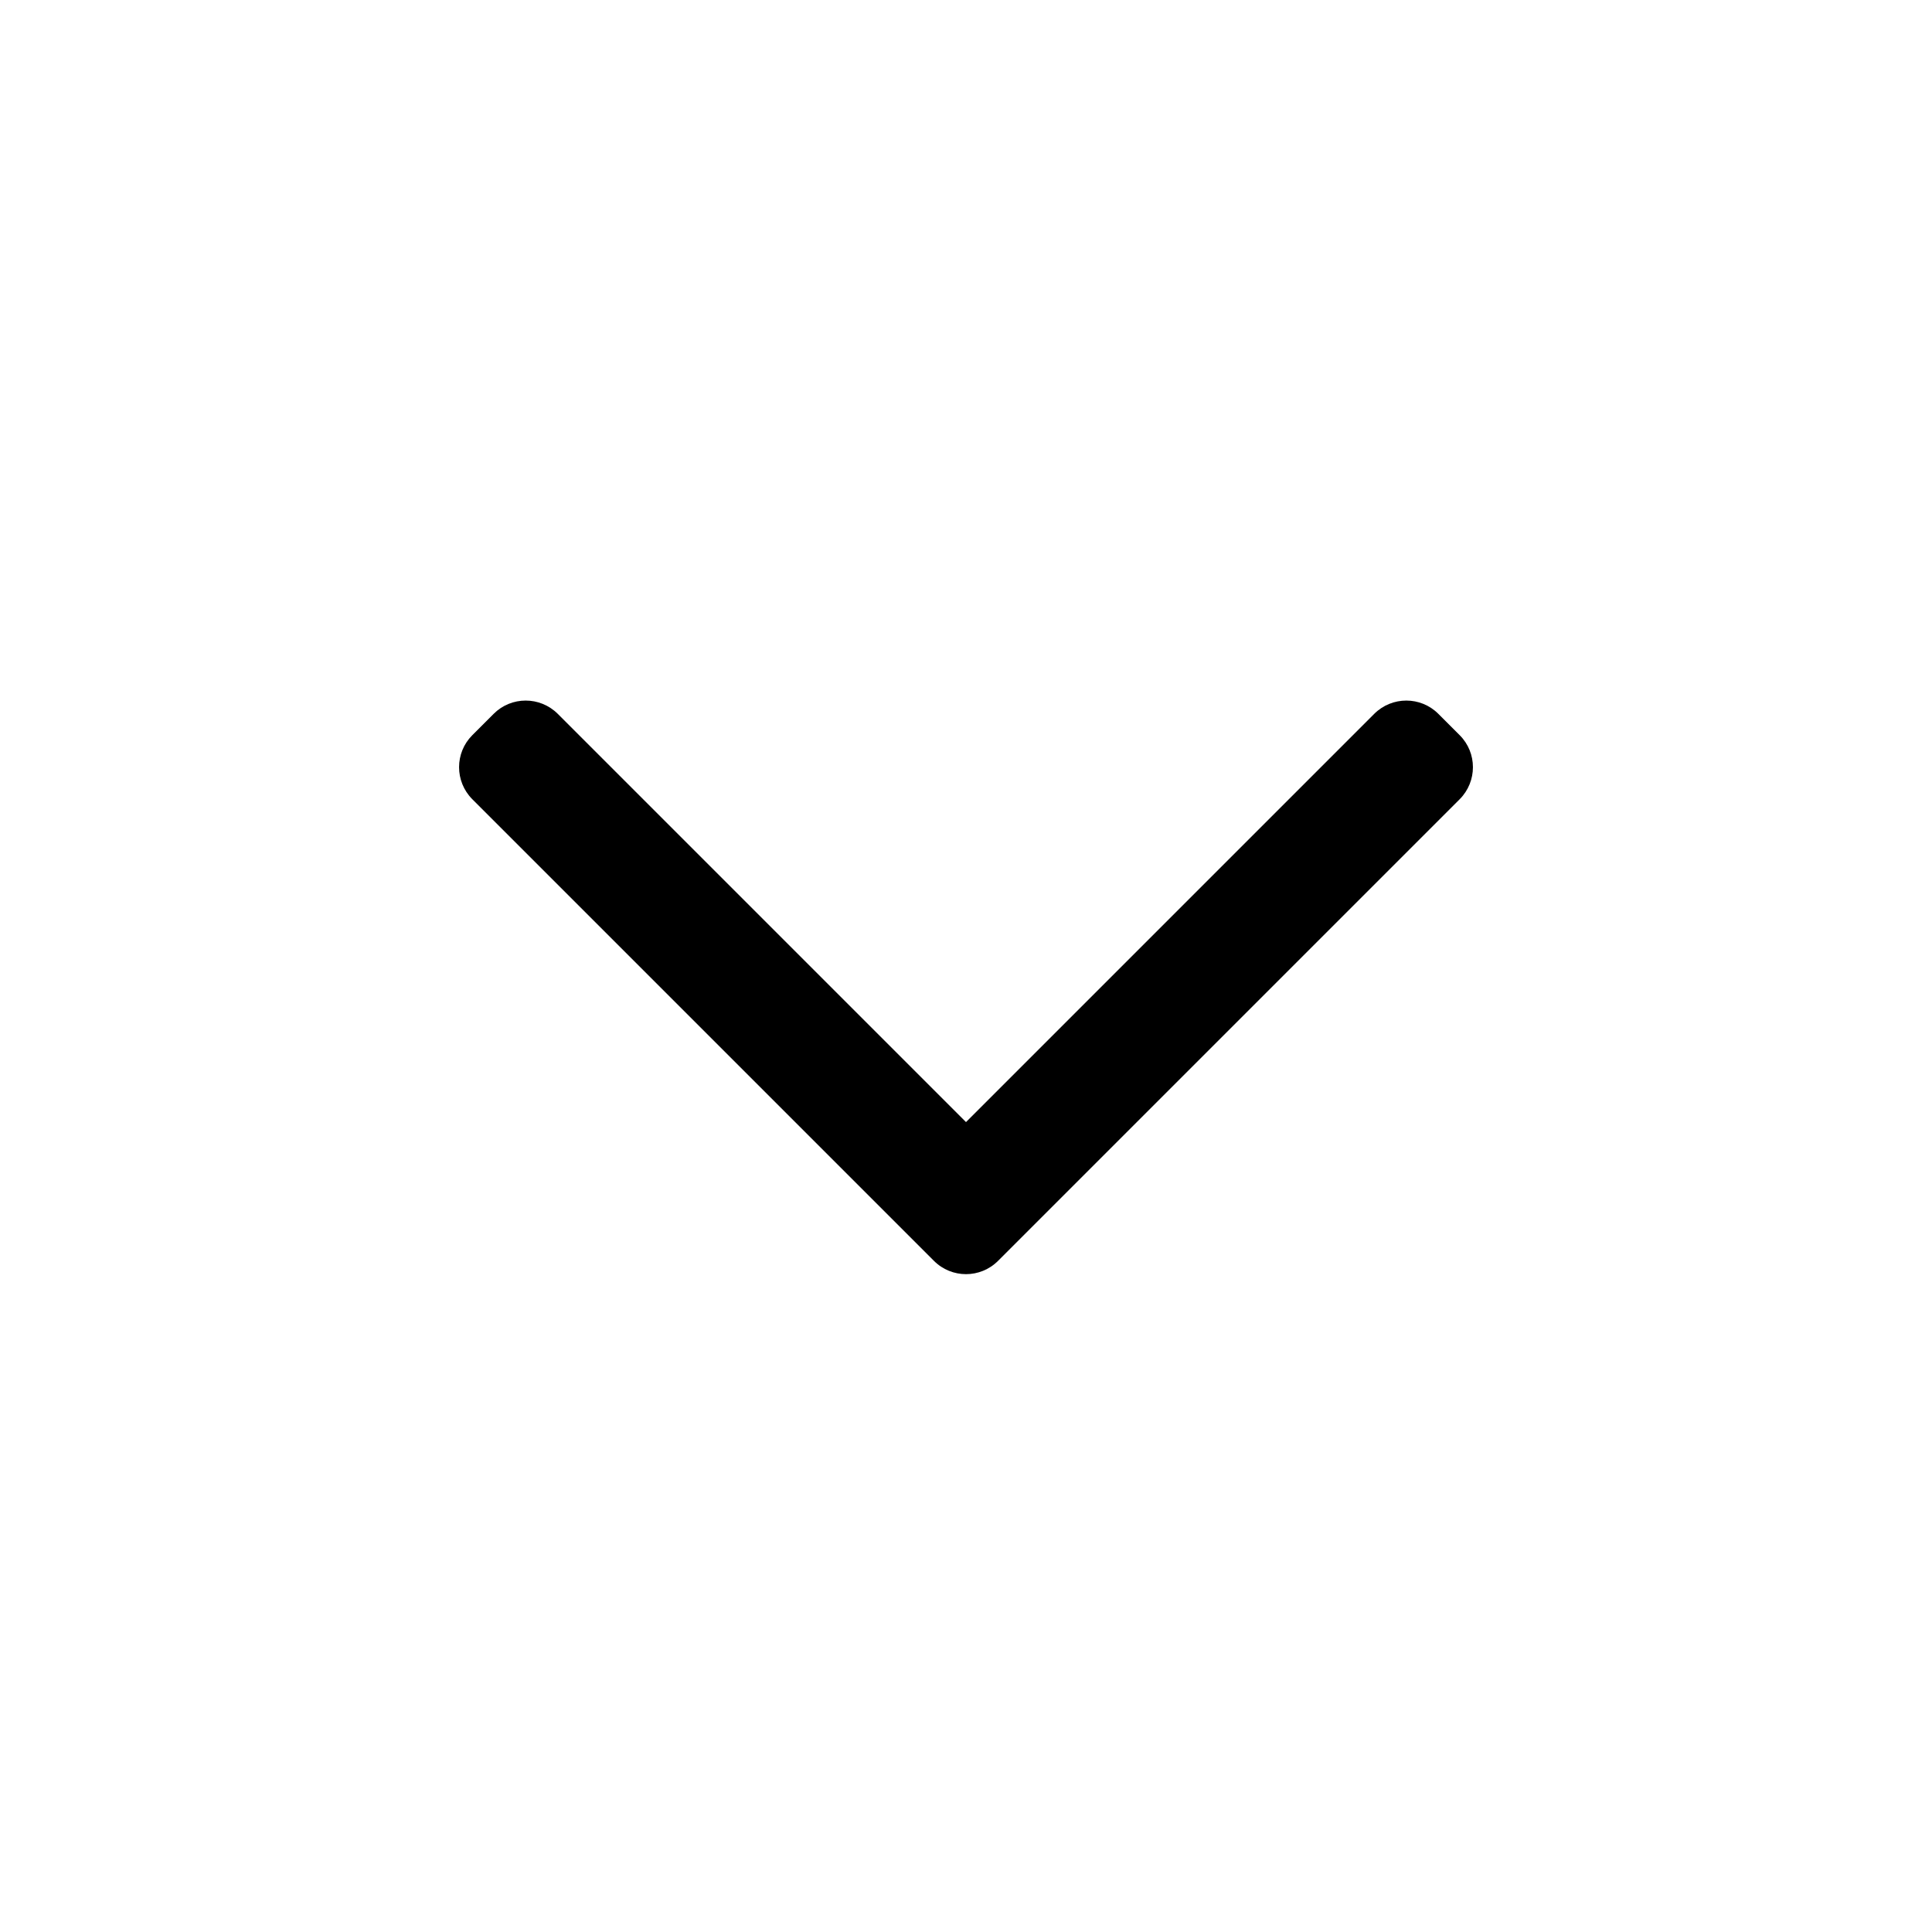
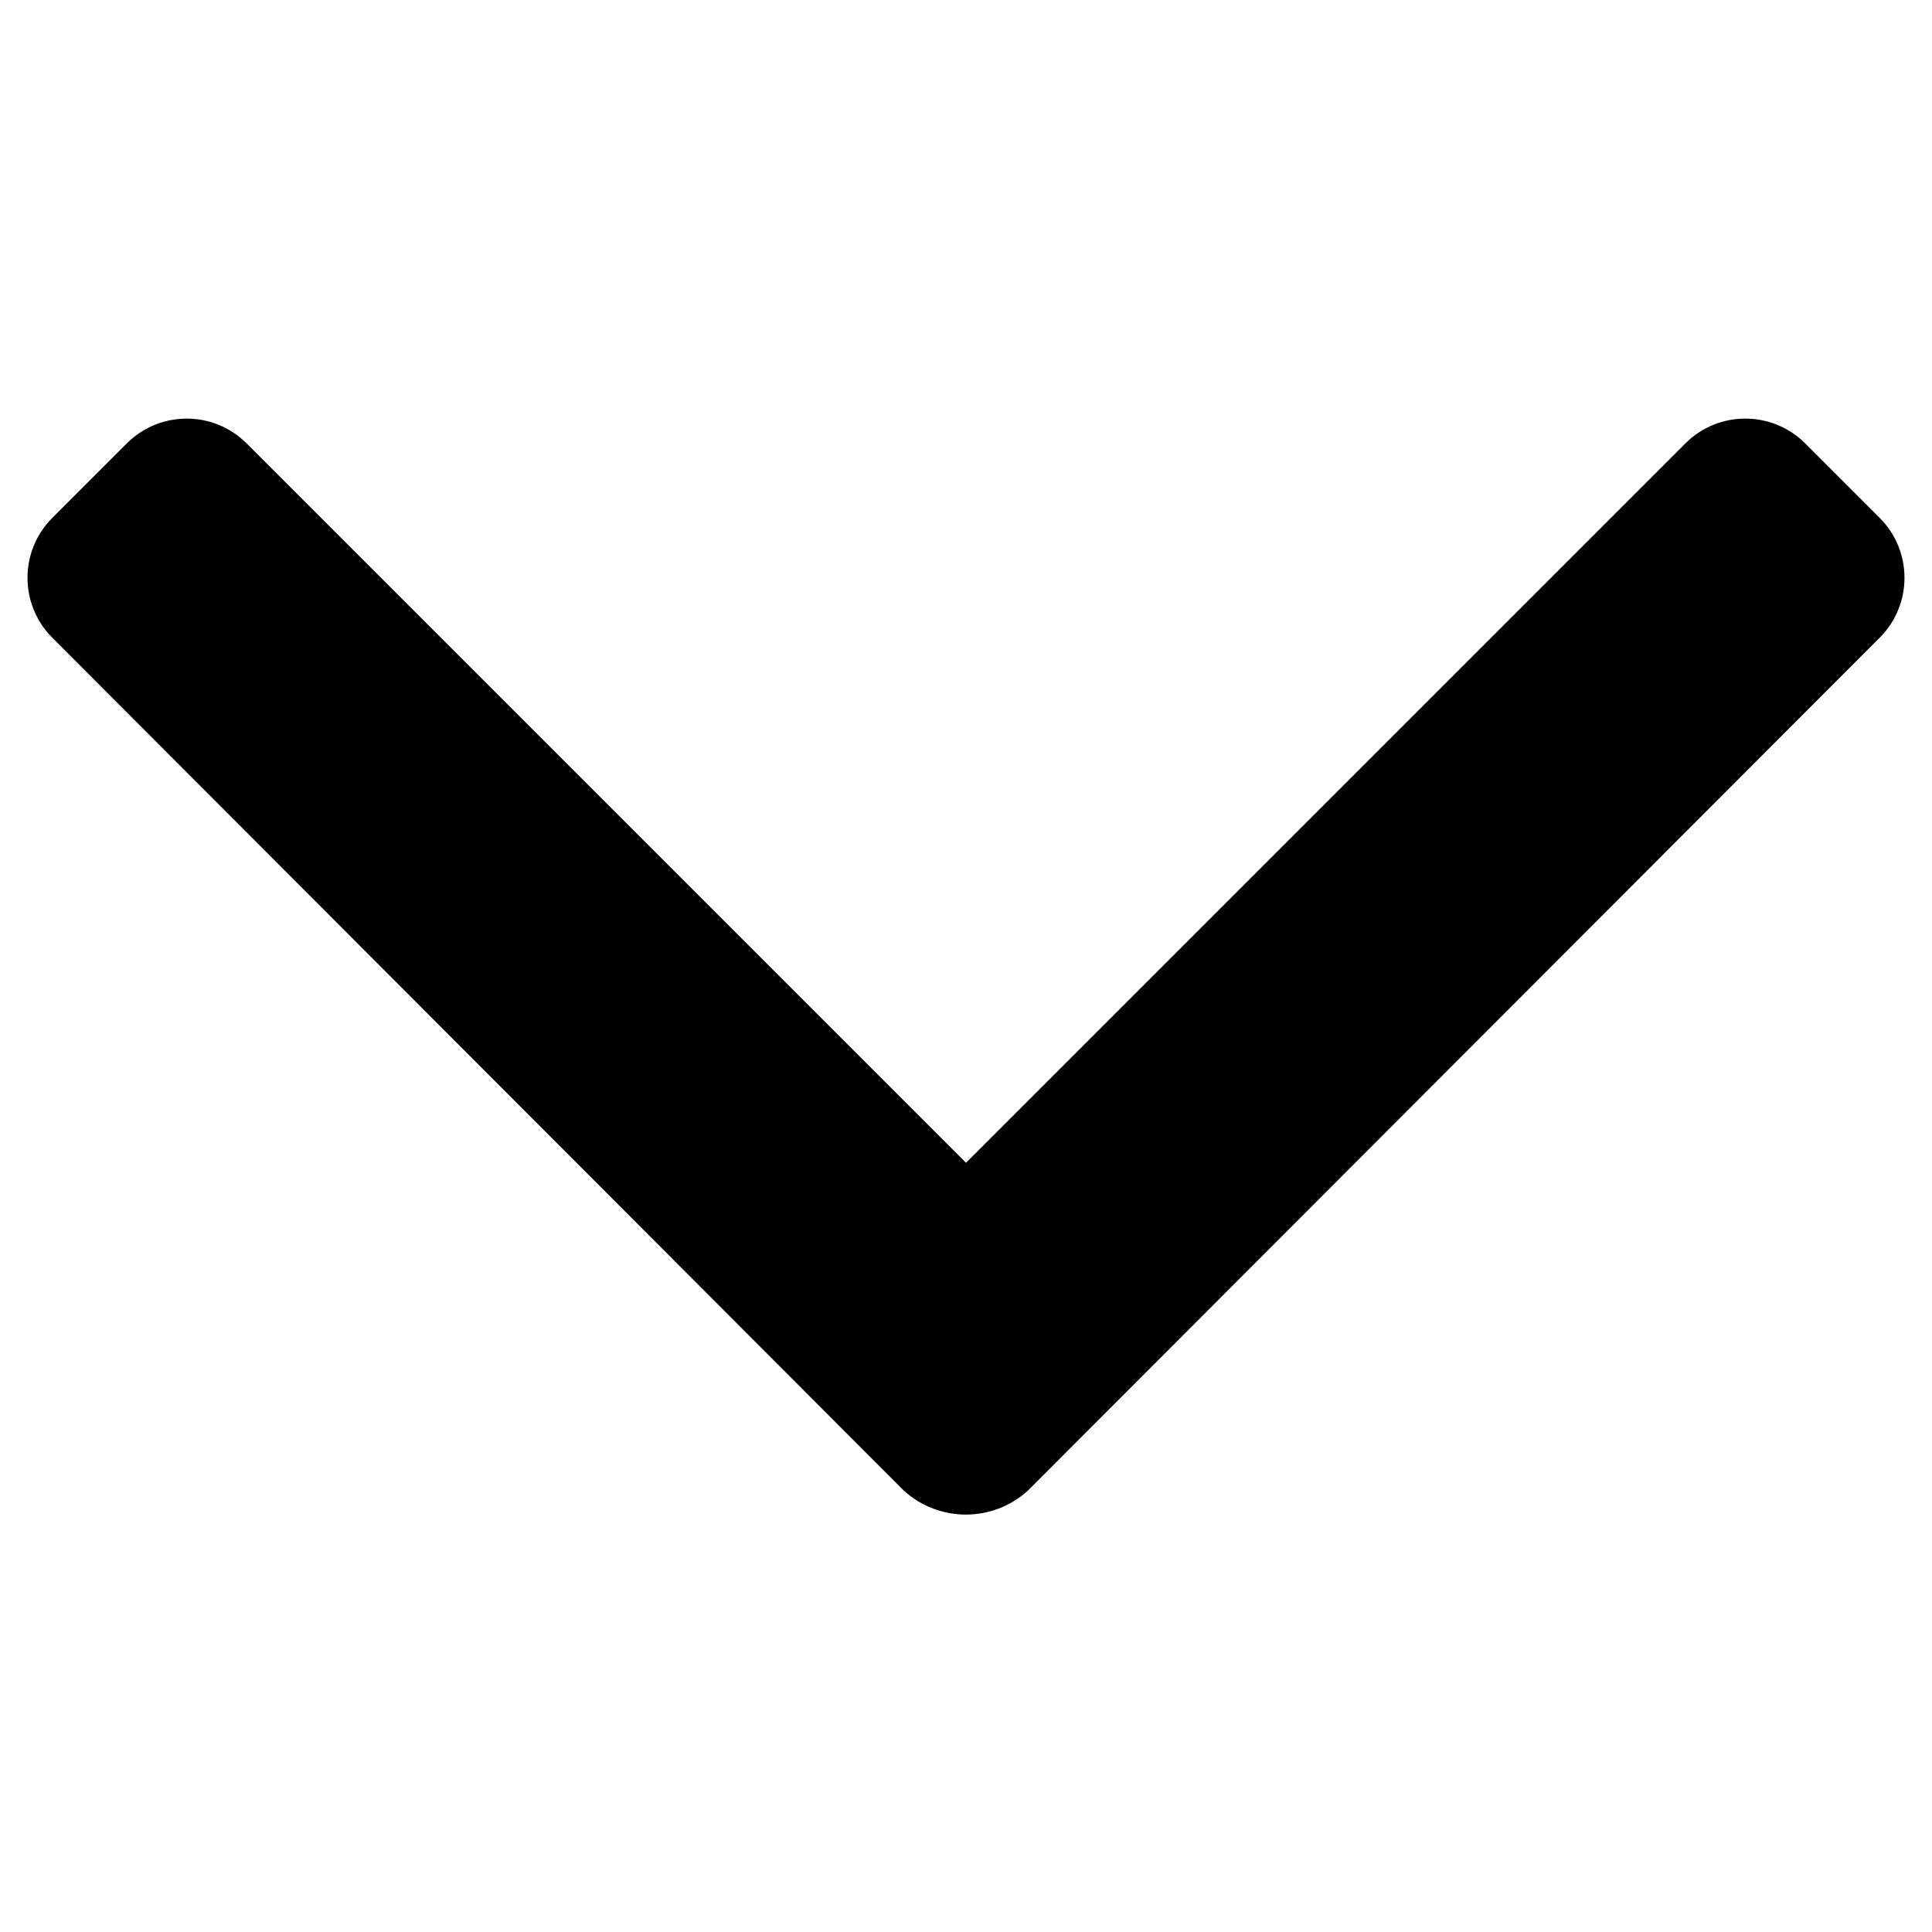
- <svg xmlns="http://www.w3.org/2000/svg" width="24" height="24" viewBox="0 0 24 24" fill="none">
-   <path fill-rule="evenodd" clip-rule="evenodd" d="M12.398 15.663C12.178 15.883 11.822 15.883 11.602 15.663L5.867 9.928C5.648 9.708 5.648 9.352 5.867 9.133L6.133 8.867C6.352 8.648 6.708 8.648 6.928 8.867L12 13.939L17.072 8.867C17.292 8.648 17.648 8.648 17.867 8.867L18.133 9.133C18.352 9.352 18.352 9.708 18.133 9.928L12.398 15.663Z" fill="black" />
+ <svg xmlns="http://www.w3.org/2000/svg" viewBox="0 0 70 70">
+   <path fill="currentColor" d="M1.89 18.77l2.71-2.71a3.07 3.07 0 014.33 0L35 42.13l26.07-26.07a3.07 3.07 0 014.33 0l2.71 2.71a3.07 3.07 0 010 4.33L37.25 54a3.34 3.34 0 01-4.51 0L1.89 23.1a3.07 3.07 0 010-4.33z" data-name="&amp;lt;Pfad&amp;gt;" />
</svg>
